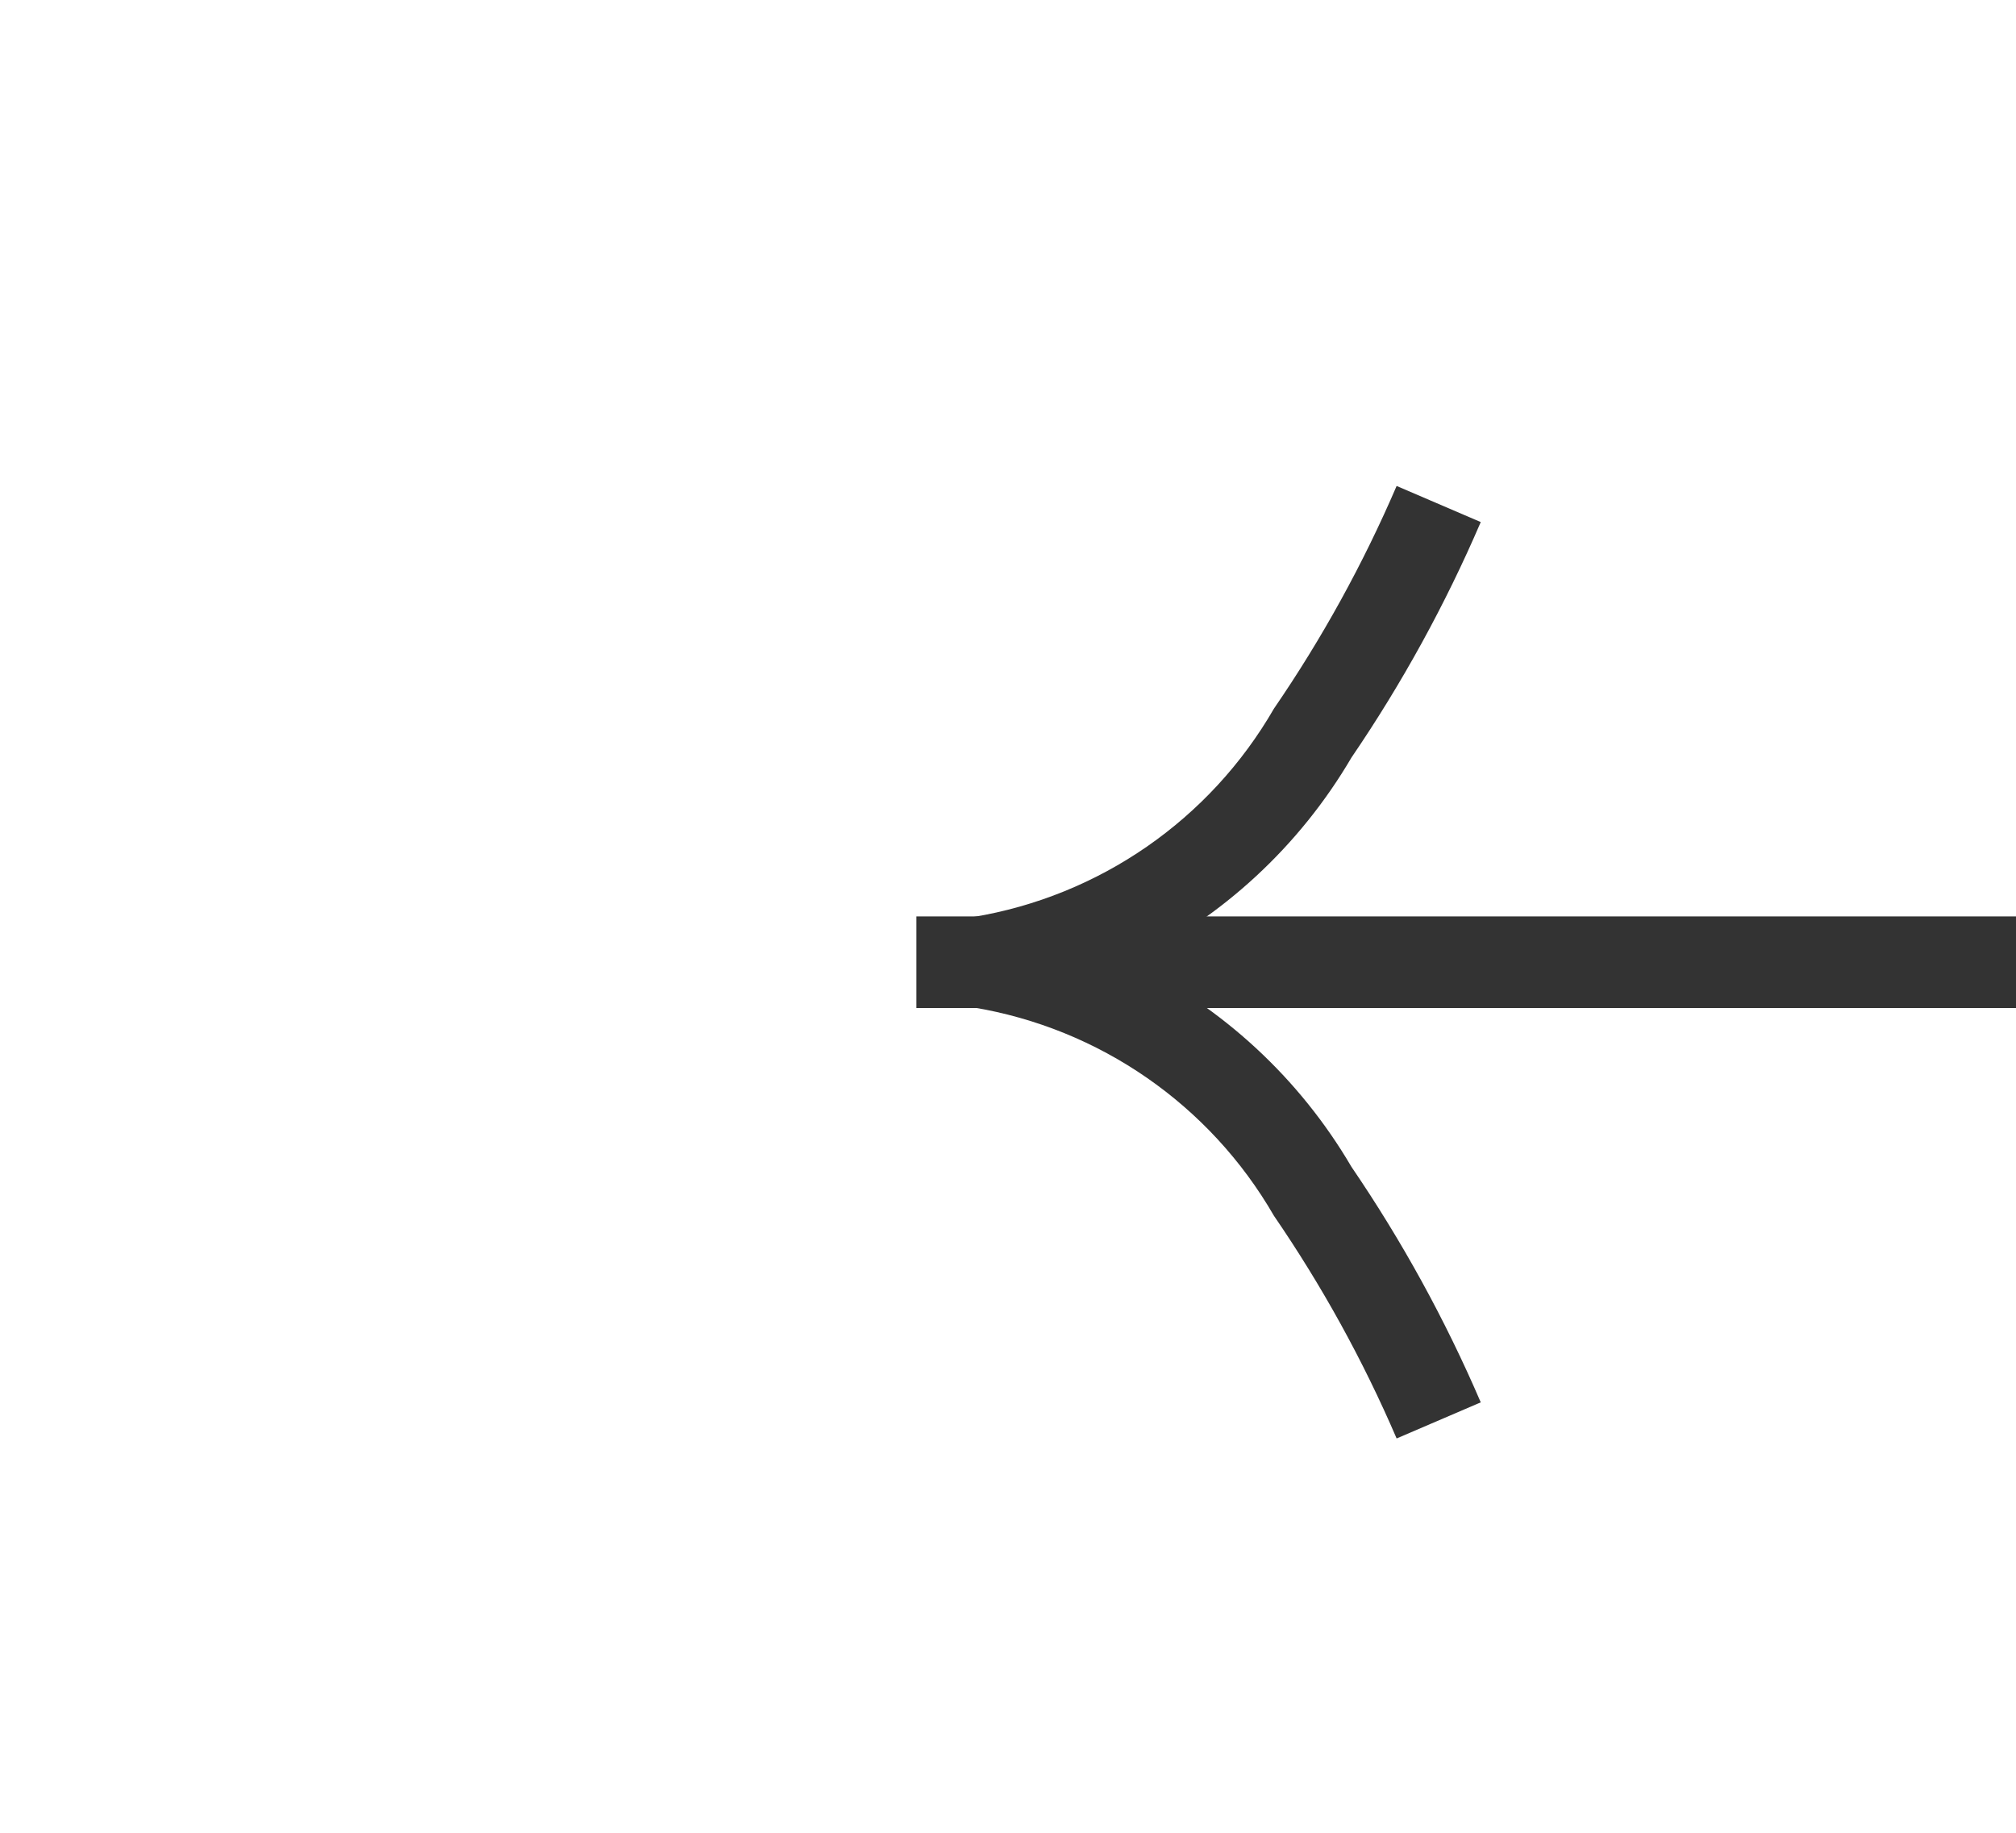
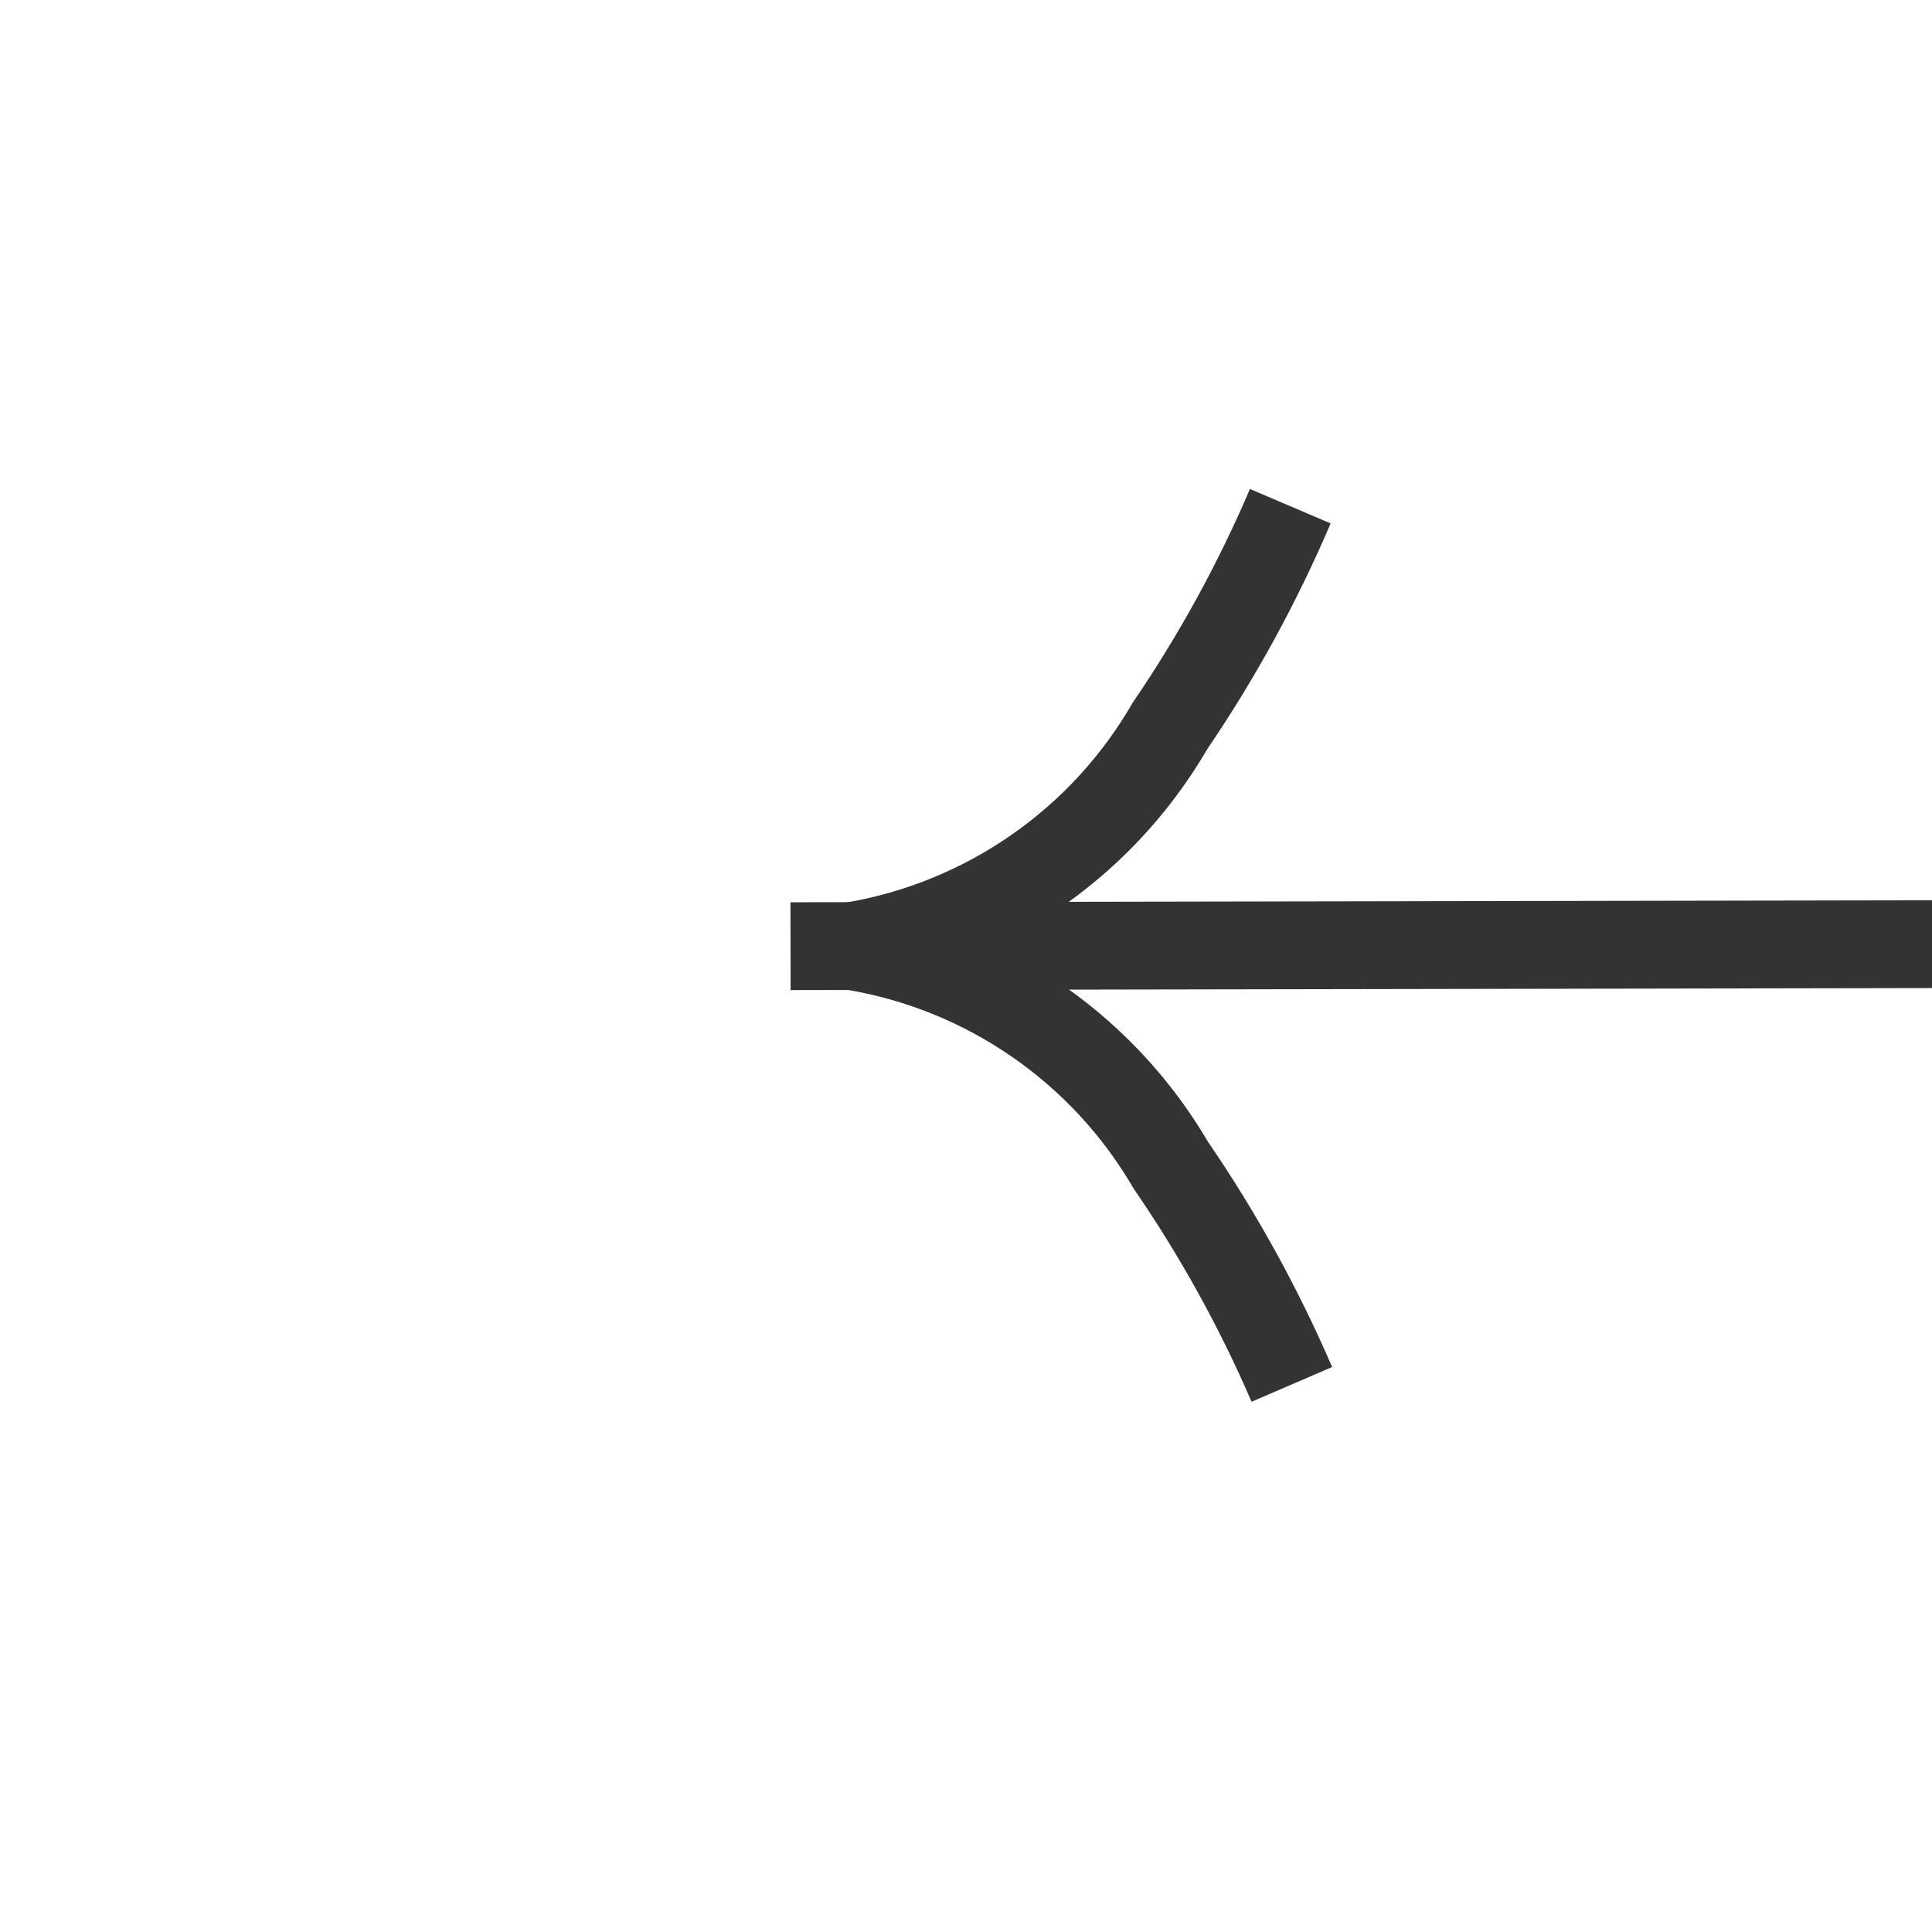
- <svg xmlns="http://www.w3.org/2000/svg" version="1.1" width="22px" height="20px" preserveAspectRatio="xMinYMid meet" viewBox="14 131  22 18">
-   <g transform="matrix(0 -1 1 0 -115 165 )">
-     <path d="M 19.697 145.159  A 15.24 15.24 0 0 0 22.267 143.748 A 5.67 5.67 0 0 0 24.5 141.333 A 5.67 5.67 0 0 0 26.733 143.748 A 15.24 15.24 0 0 0 29.303 145.159 L 29.697 144.241  A 14.24 14.24 0 0 1 27.267 142.902 A 4.67 4.67 0 0 1 24.993 139.618 A 0.5 0.5 0 0 0 24.5 139.2 A 0.5 0.5 0 0 0 24.007 139.618 A 4.67 4.67 0 0 1 21.733 142.902 A 14.24 14.24 0 0 1 19.303 144.241 L 19.697 145.159  Z " fill-rule="nonzero" fill="#333333" stroke="none" />
-     <path d="M 24.5 139  L 24.5 217  " stroke-width="1" stroke="#333333" fill="none" />
+ <svg xmlns="http://www.w3.org/2000/svg" version="1.1" width="22px" height="22px" preserveAspectRatio="xMinYMid meet" viewBox="12 125  22 20">
+   <g transform="matrix(-0.01745241 -0.9998477 0.9998477 -0.01745241 -111.578 160.3526 )">
+     <path d="M 17.697 139.159  A 15.24 15.24 0 0 0 20.267 137.748 A 5.67 5.67 0 0 0 22.5 135.333 A 5.67 5.67 0 0 0 24.733 137.748 A 15.24 15.24 0 0 0 27.303 139.159 L 27.697 138.241  A 14.24 14.24 0 0 1 25.267 136.902 A 4.67 4.67 0 0 1 22.993 133.618 A 0.5 0.5 0 0 0 22.5 133.2 A 0.5 0.5 0 0 0 22.007 133.618 A 4.67 4.67 0 0 1 19.733 136.902 A 14.24 14.24 0 0 1 17.303 138.241 L 17.697 139.159  Z " fill-rule="nonzero" fill="#333333" stroke="none" transform="matrix(0.999877 0.01568083 -0.01568083 0.999877 2.848837 -0.3305029 )" />
+     <path d="M 22.5 133  L 22.5 230  " stroke-width="1" stroke="#333333" fill="none" transform="matrix(0.999877 0.01568083 -0.01568083 0.999877 2.848837 -0.3305029 )" />
  </g>
</svg>
